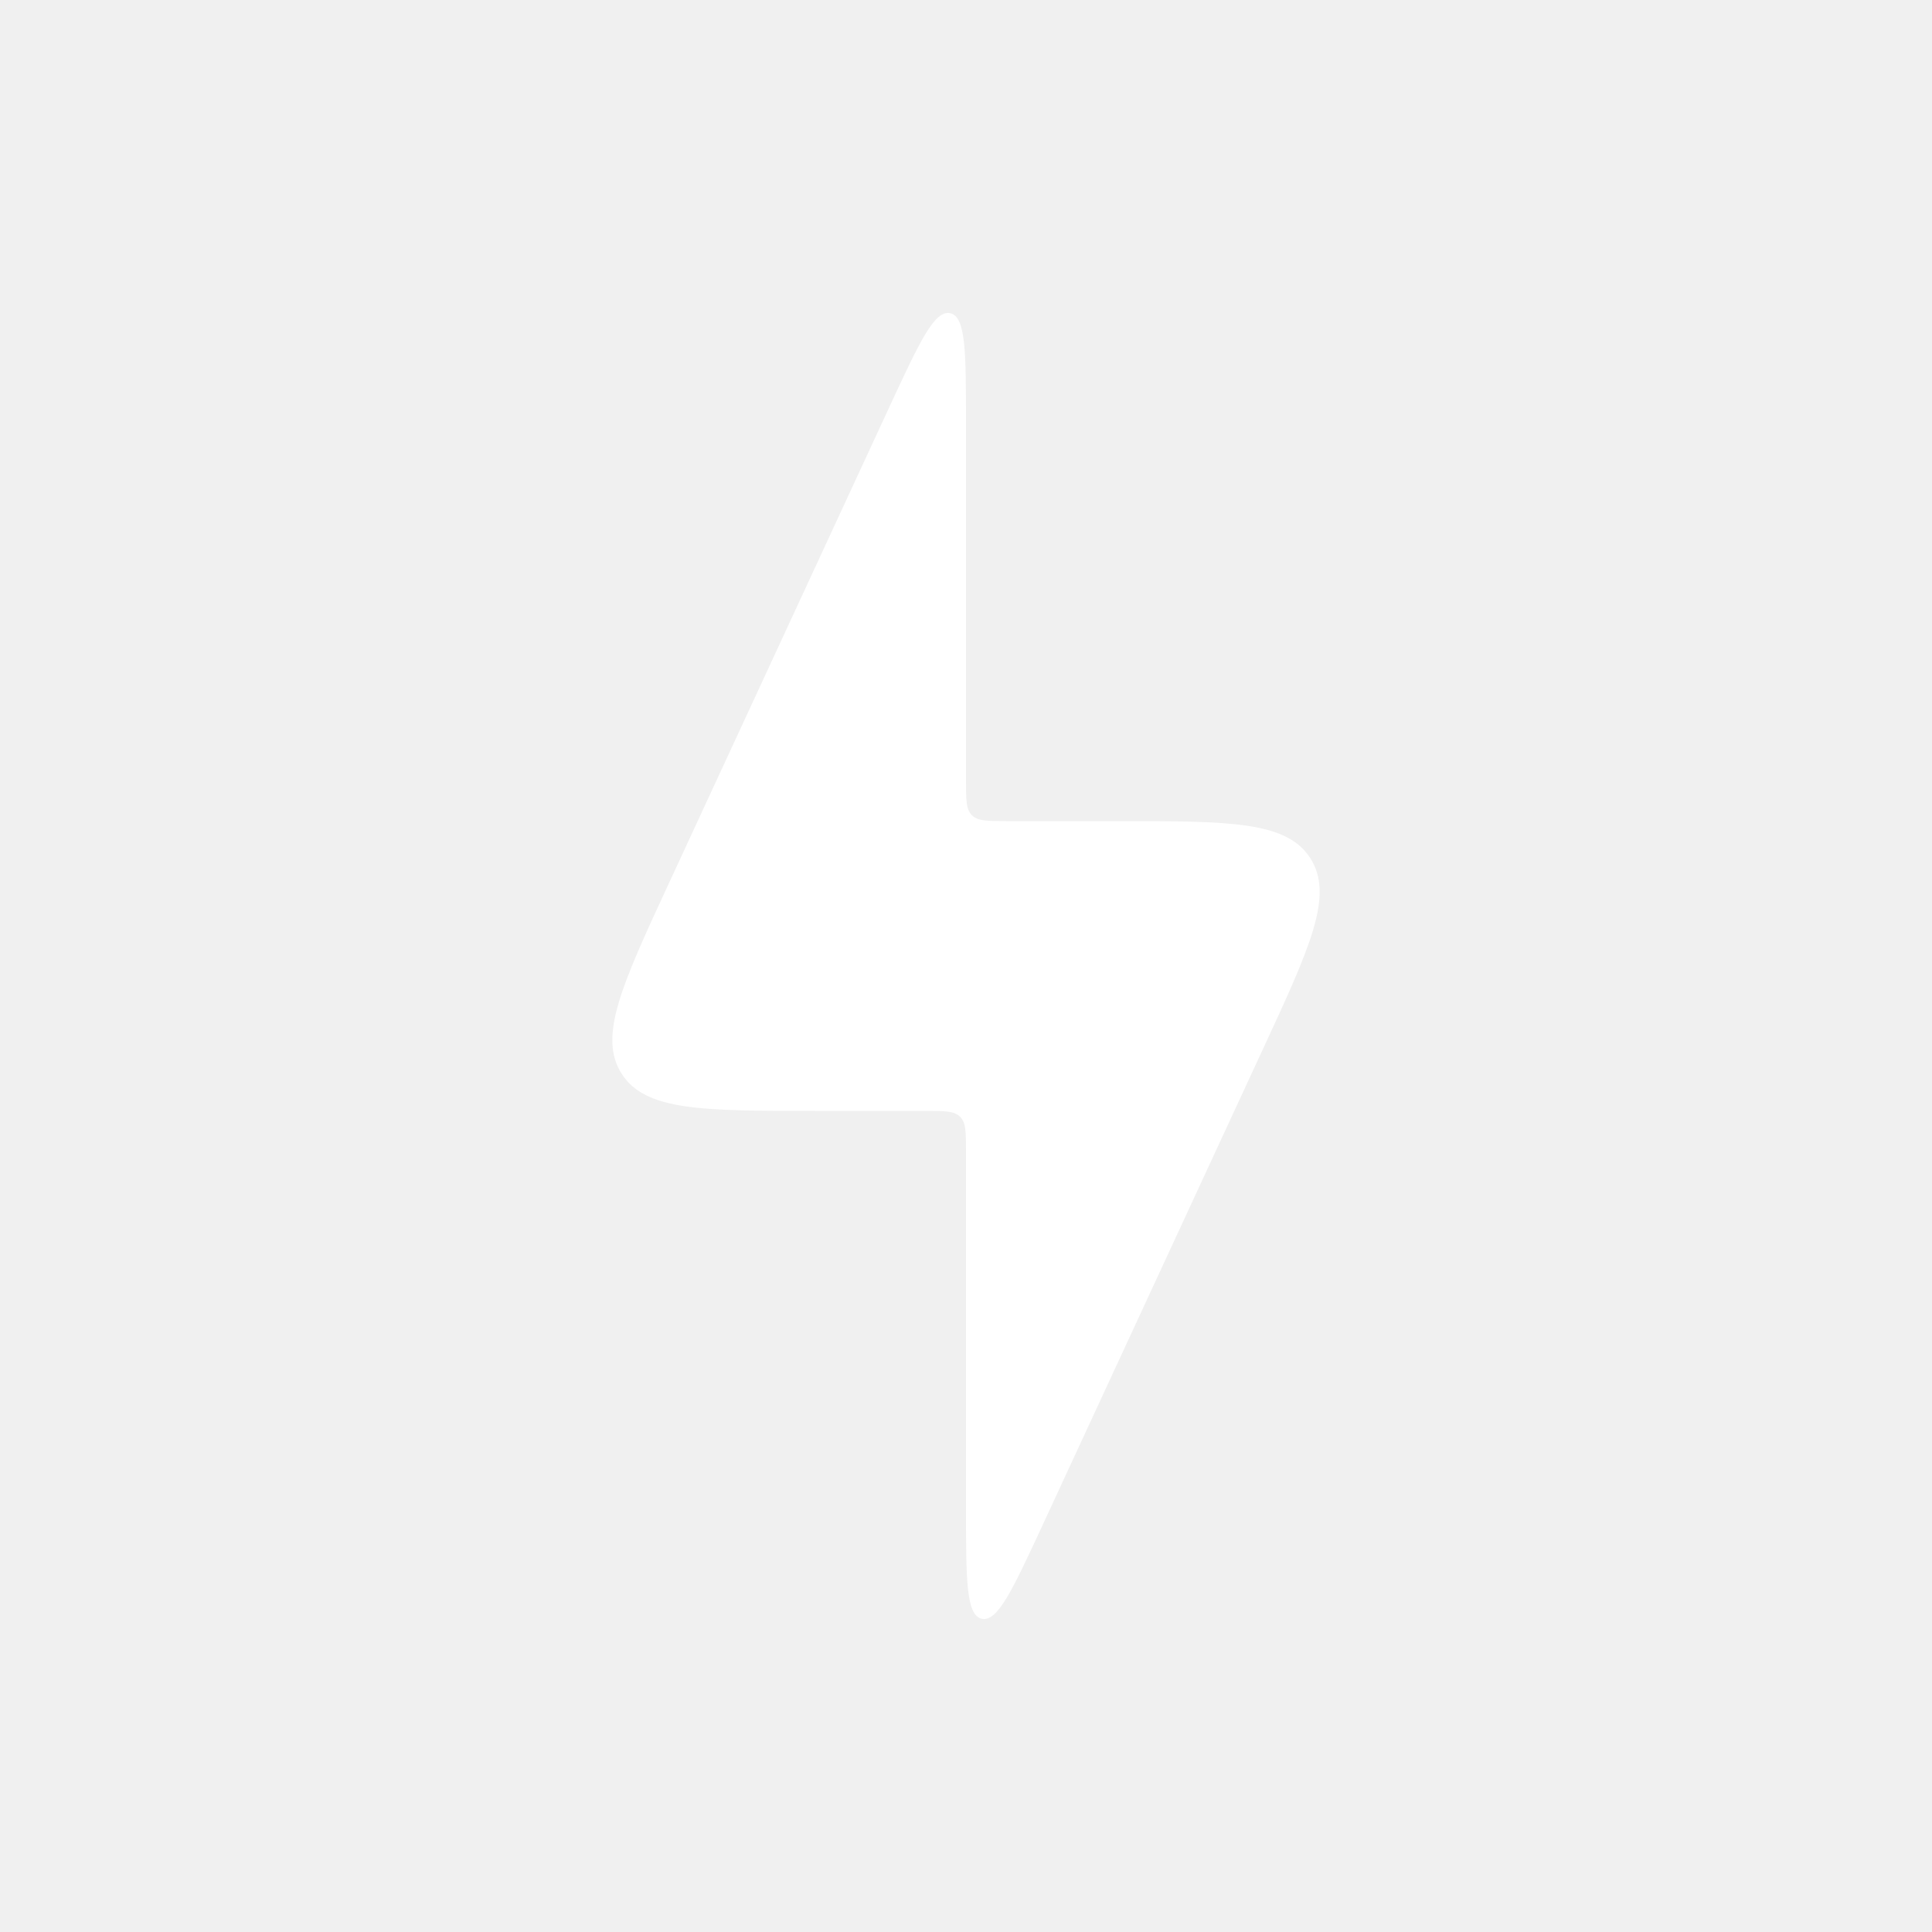
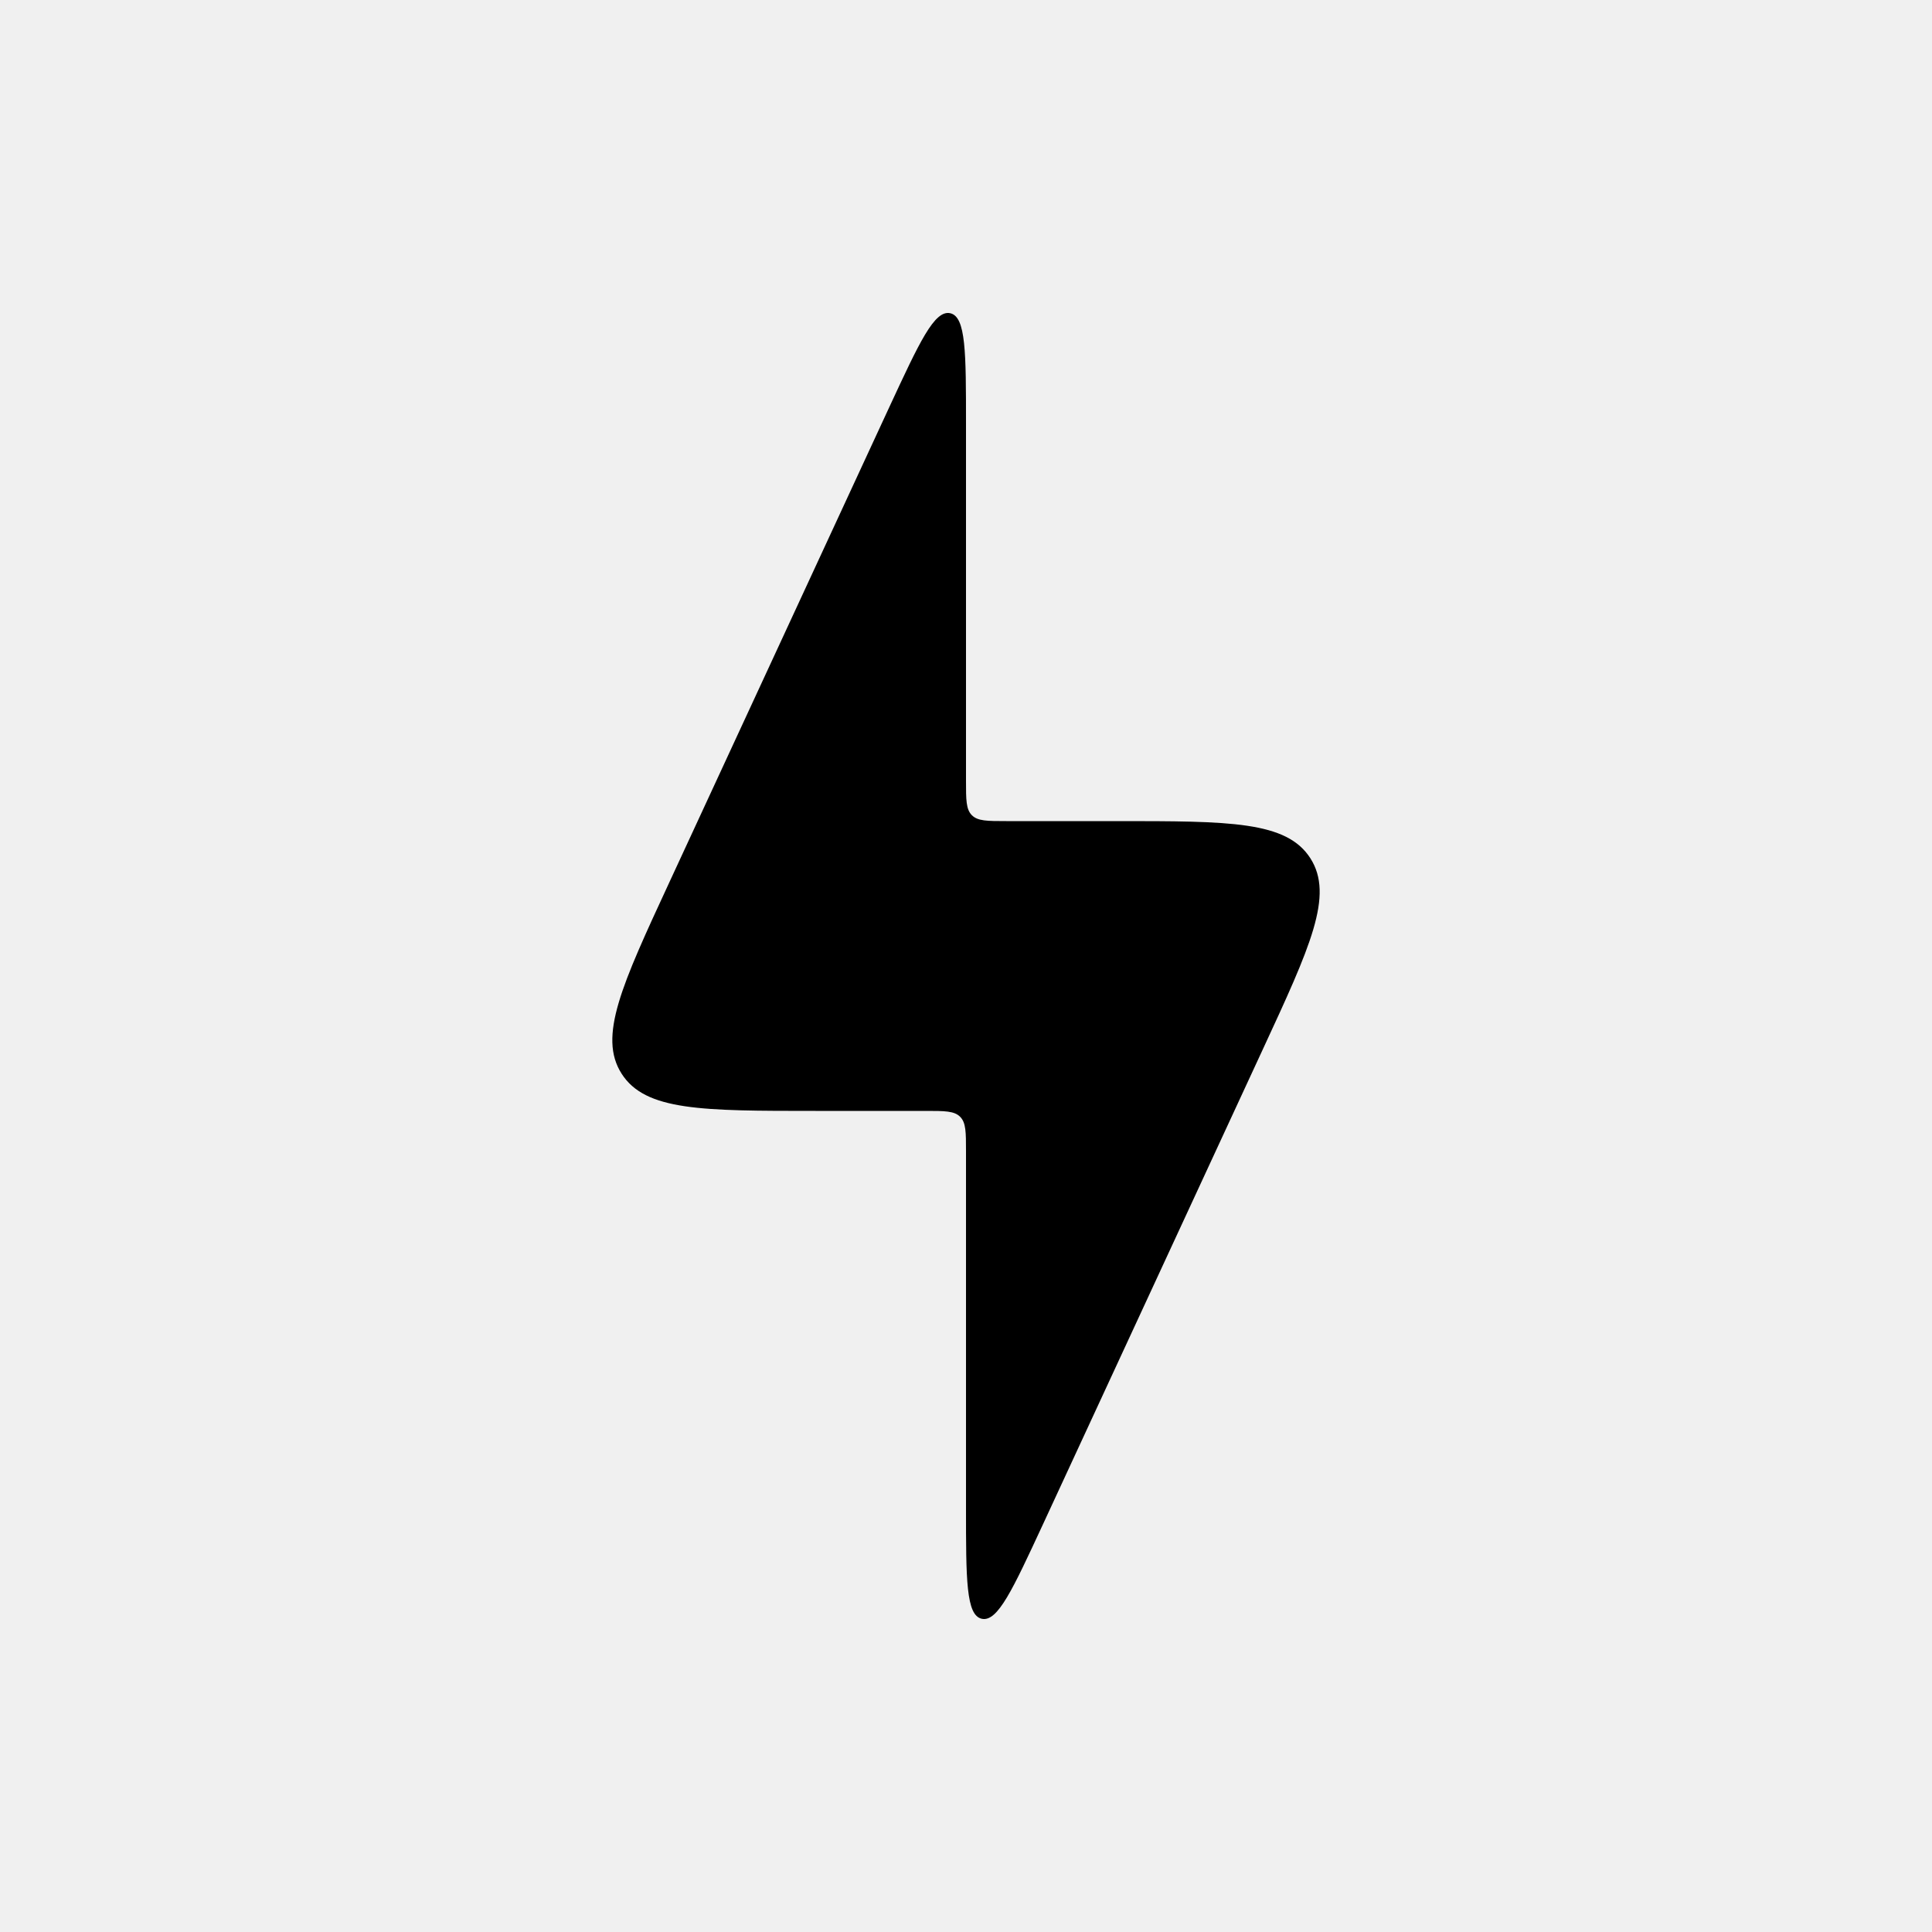
<svg xmlns="http://www.w3.org/2000/svg" width="24" height="24" viewBox="0 0 24 24" fill="none">
-   <path d="M11.5 13.8H10.13C8.721 13.8 8.017 13.8 7.722 13.338C7.427 12.877 7.723 12.238 8.315 10.96L11.046 5.06C11.421 4.252 11.607 3.848 11.804 3.891C12 3.934 12 4.379 12 5.27V9.7C12 9.936 12 10.054 12.073 10.127C12.146 10.2 12.264 10.2 12.5 10.2H13.87C15.279 10.2 15.983 10.2 16.278 10.662C16.573 11.123 16.277 11.762 15.685 13.04L12.954 18.94C12.579 19.748 12.393 20.152 12.196 20.109C12 20.066 12 19.62 12 18.73V14.3C12 14.064 12 13.946 11.927 13.873C11.854 13.8 11.736 13.8 11.5 13.8Z" fill="white" />
+   <path d="M11.5 13.8H10.13C8.721 13.8 8.017 13.8 7.722 13.338C7.427 12.877 7.723 12.238 8.315 10.96L11.046 5.06C11.421 4.252 11.607 3.848 11.804 3.891C12 3.934 12 4.379 12 5.27V9.7C12 9.936 12 10.054 12.073 10.127C12.146 10.2 12.264 10.2 12.5 10.2H13.87C15.279 10.2 15.983 10.2 16.278 10.662C16.573 11.123 16.277 11.762 15.685 13.04L12.954 18.94C12.579 19.748 12.393 20.152 12.196 20.109C12 20.066 12 19.62 12 18.73V14.3C12 14.064 12 13.946 11.927 13.873C11.854 13.8 11.736 13.8 11.5 13.8Z" fill="currentColor" />
</svg>
